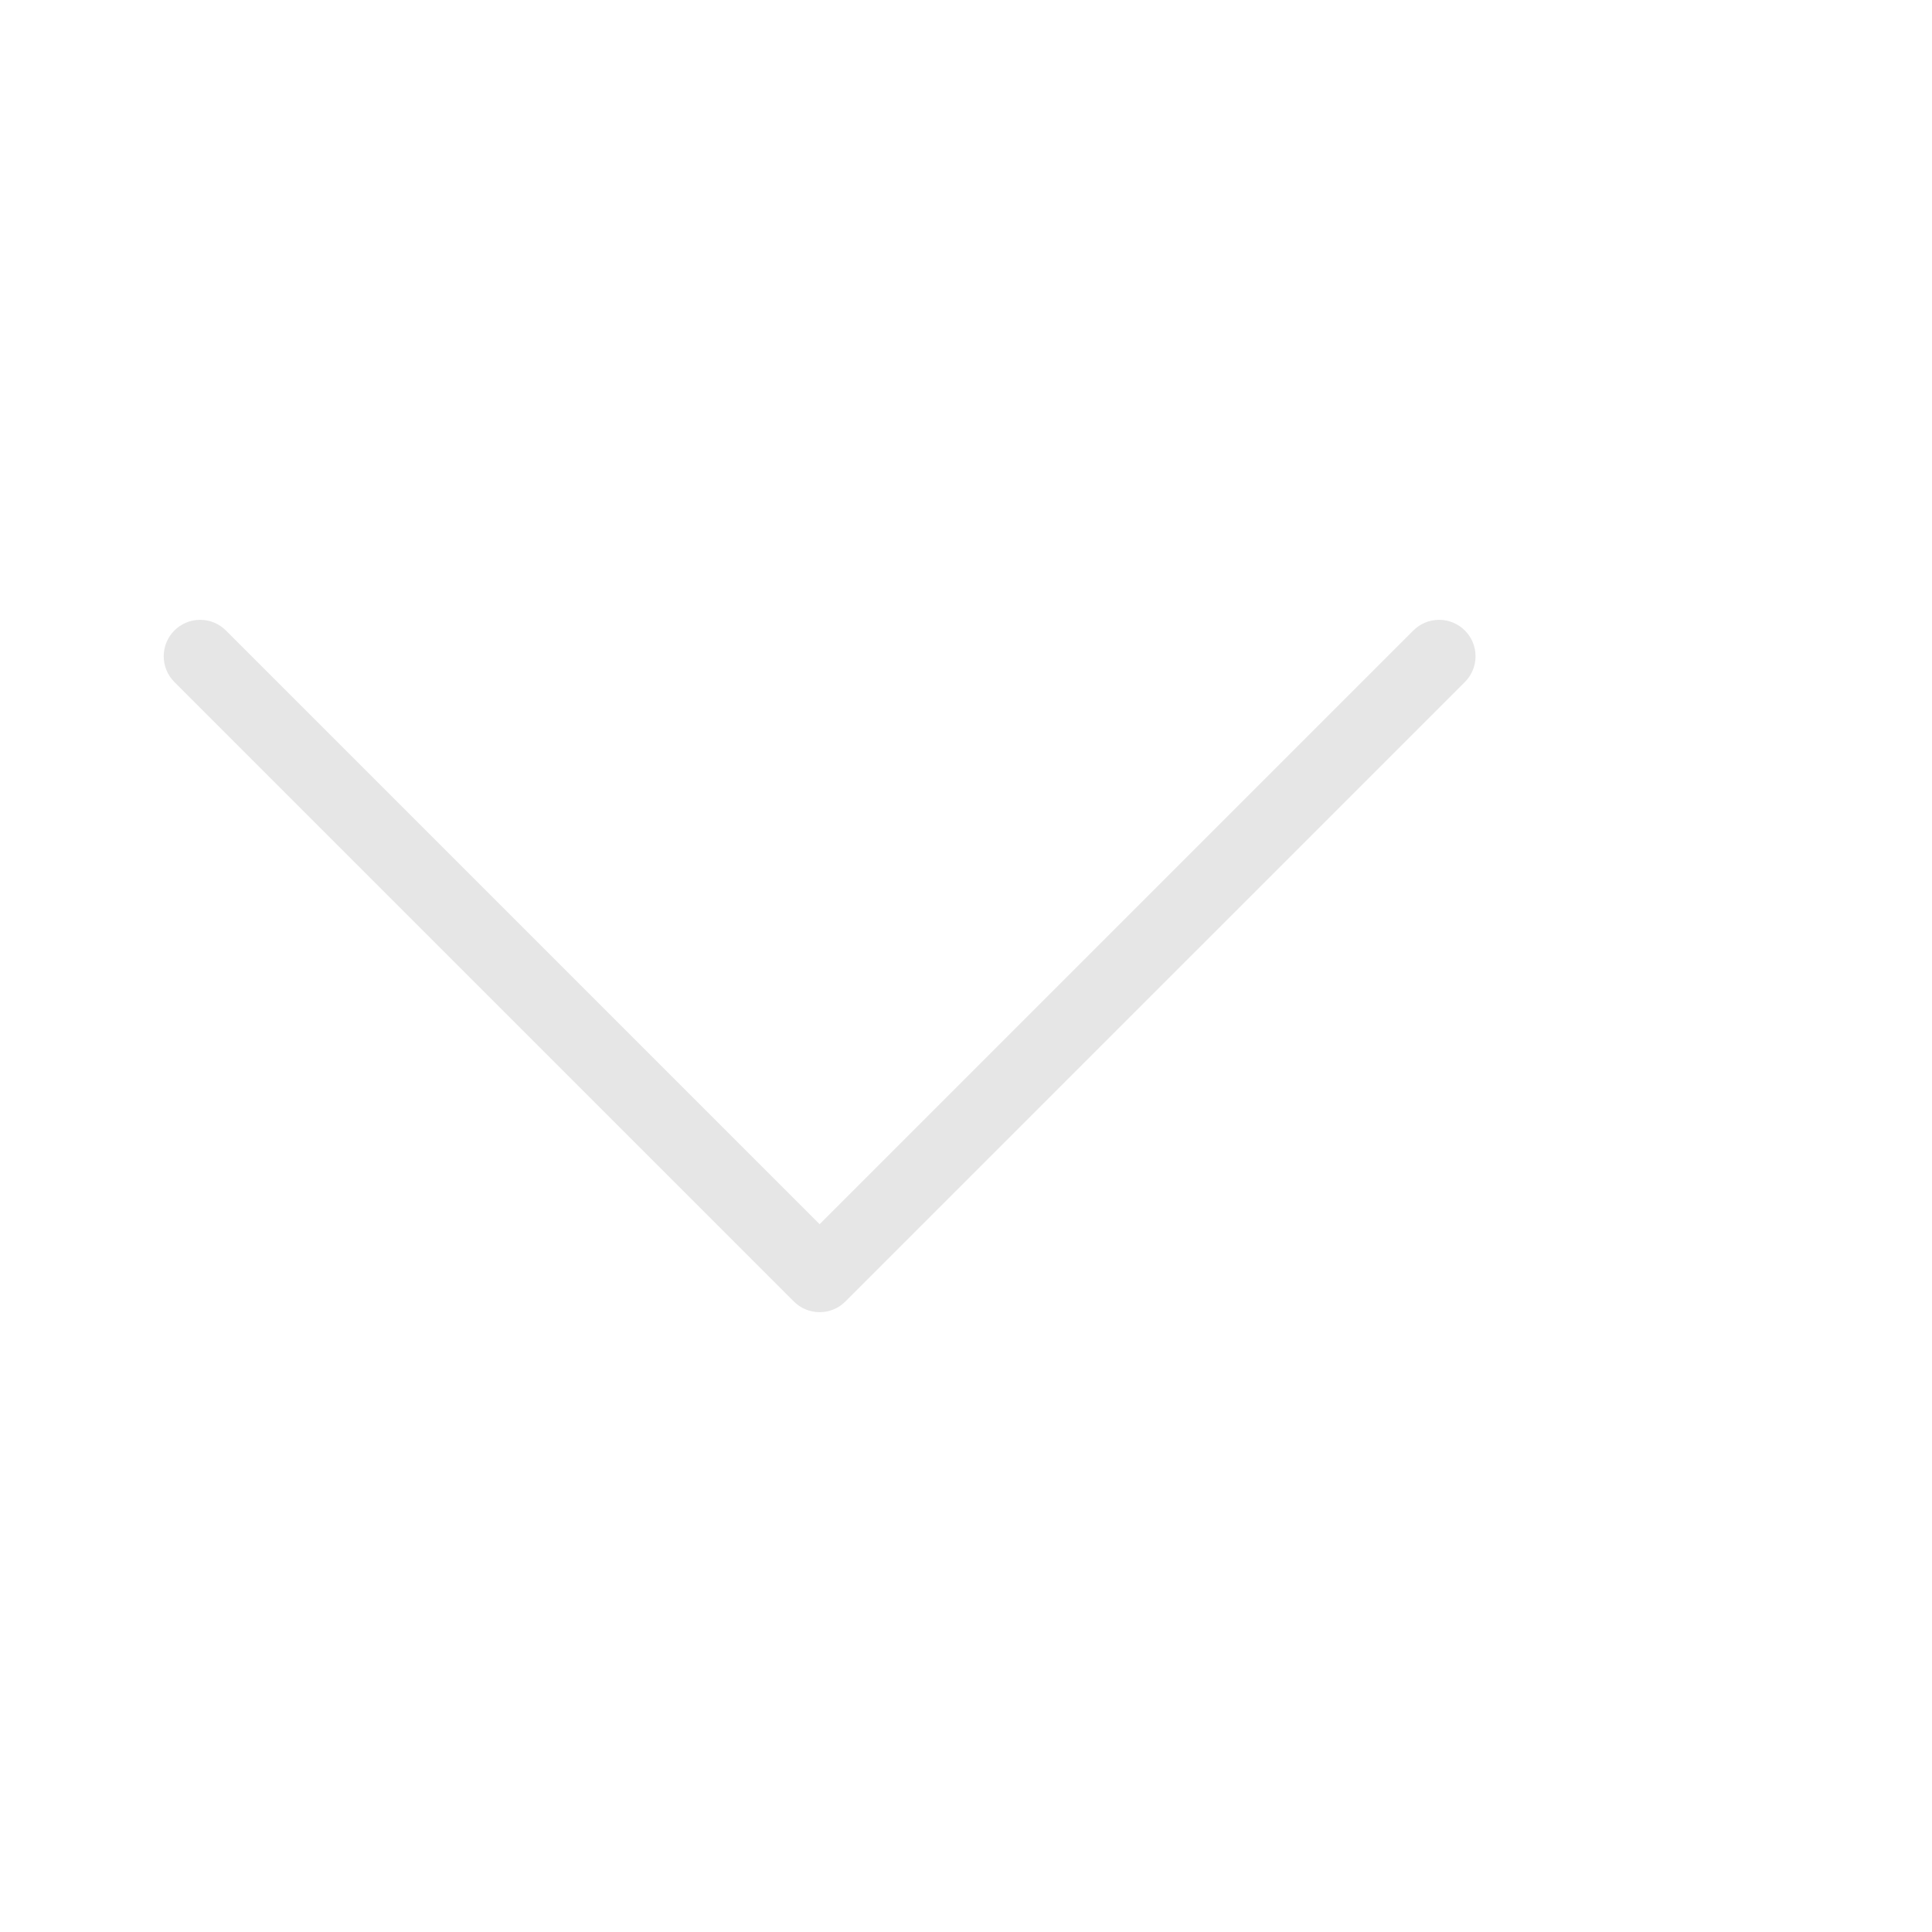
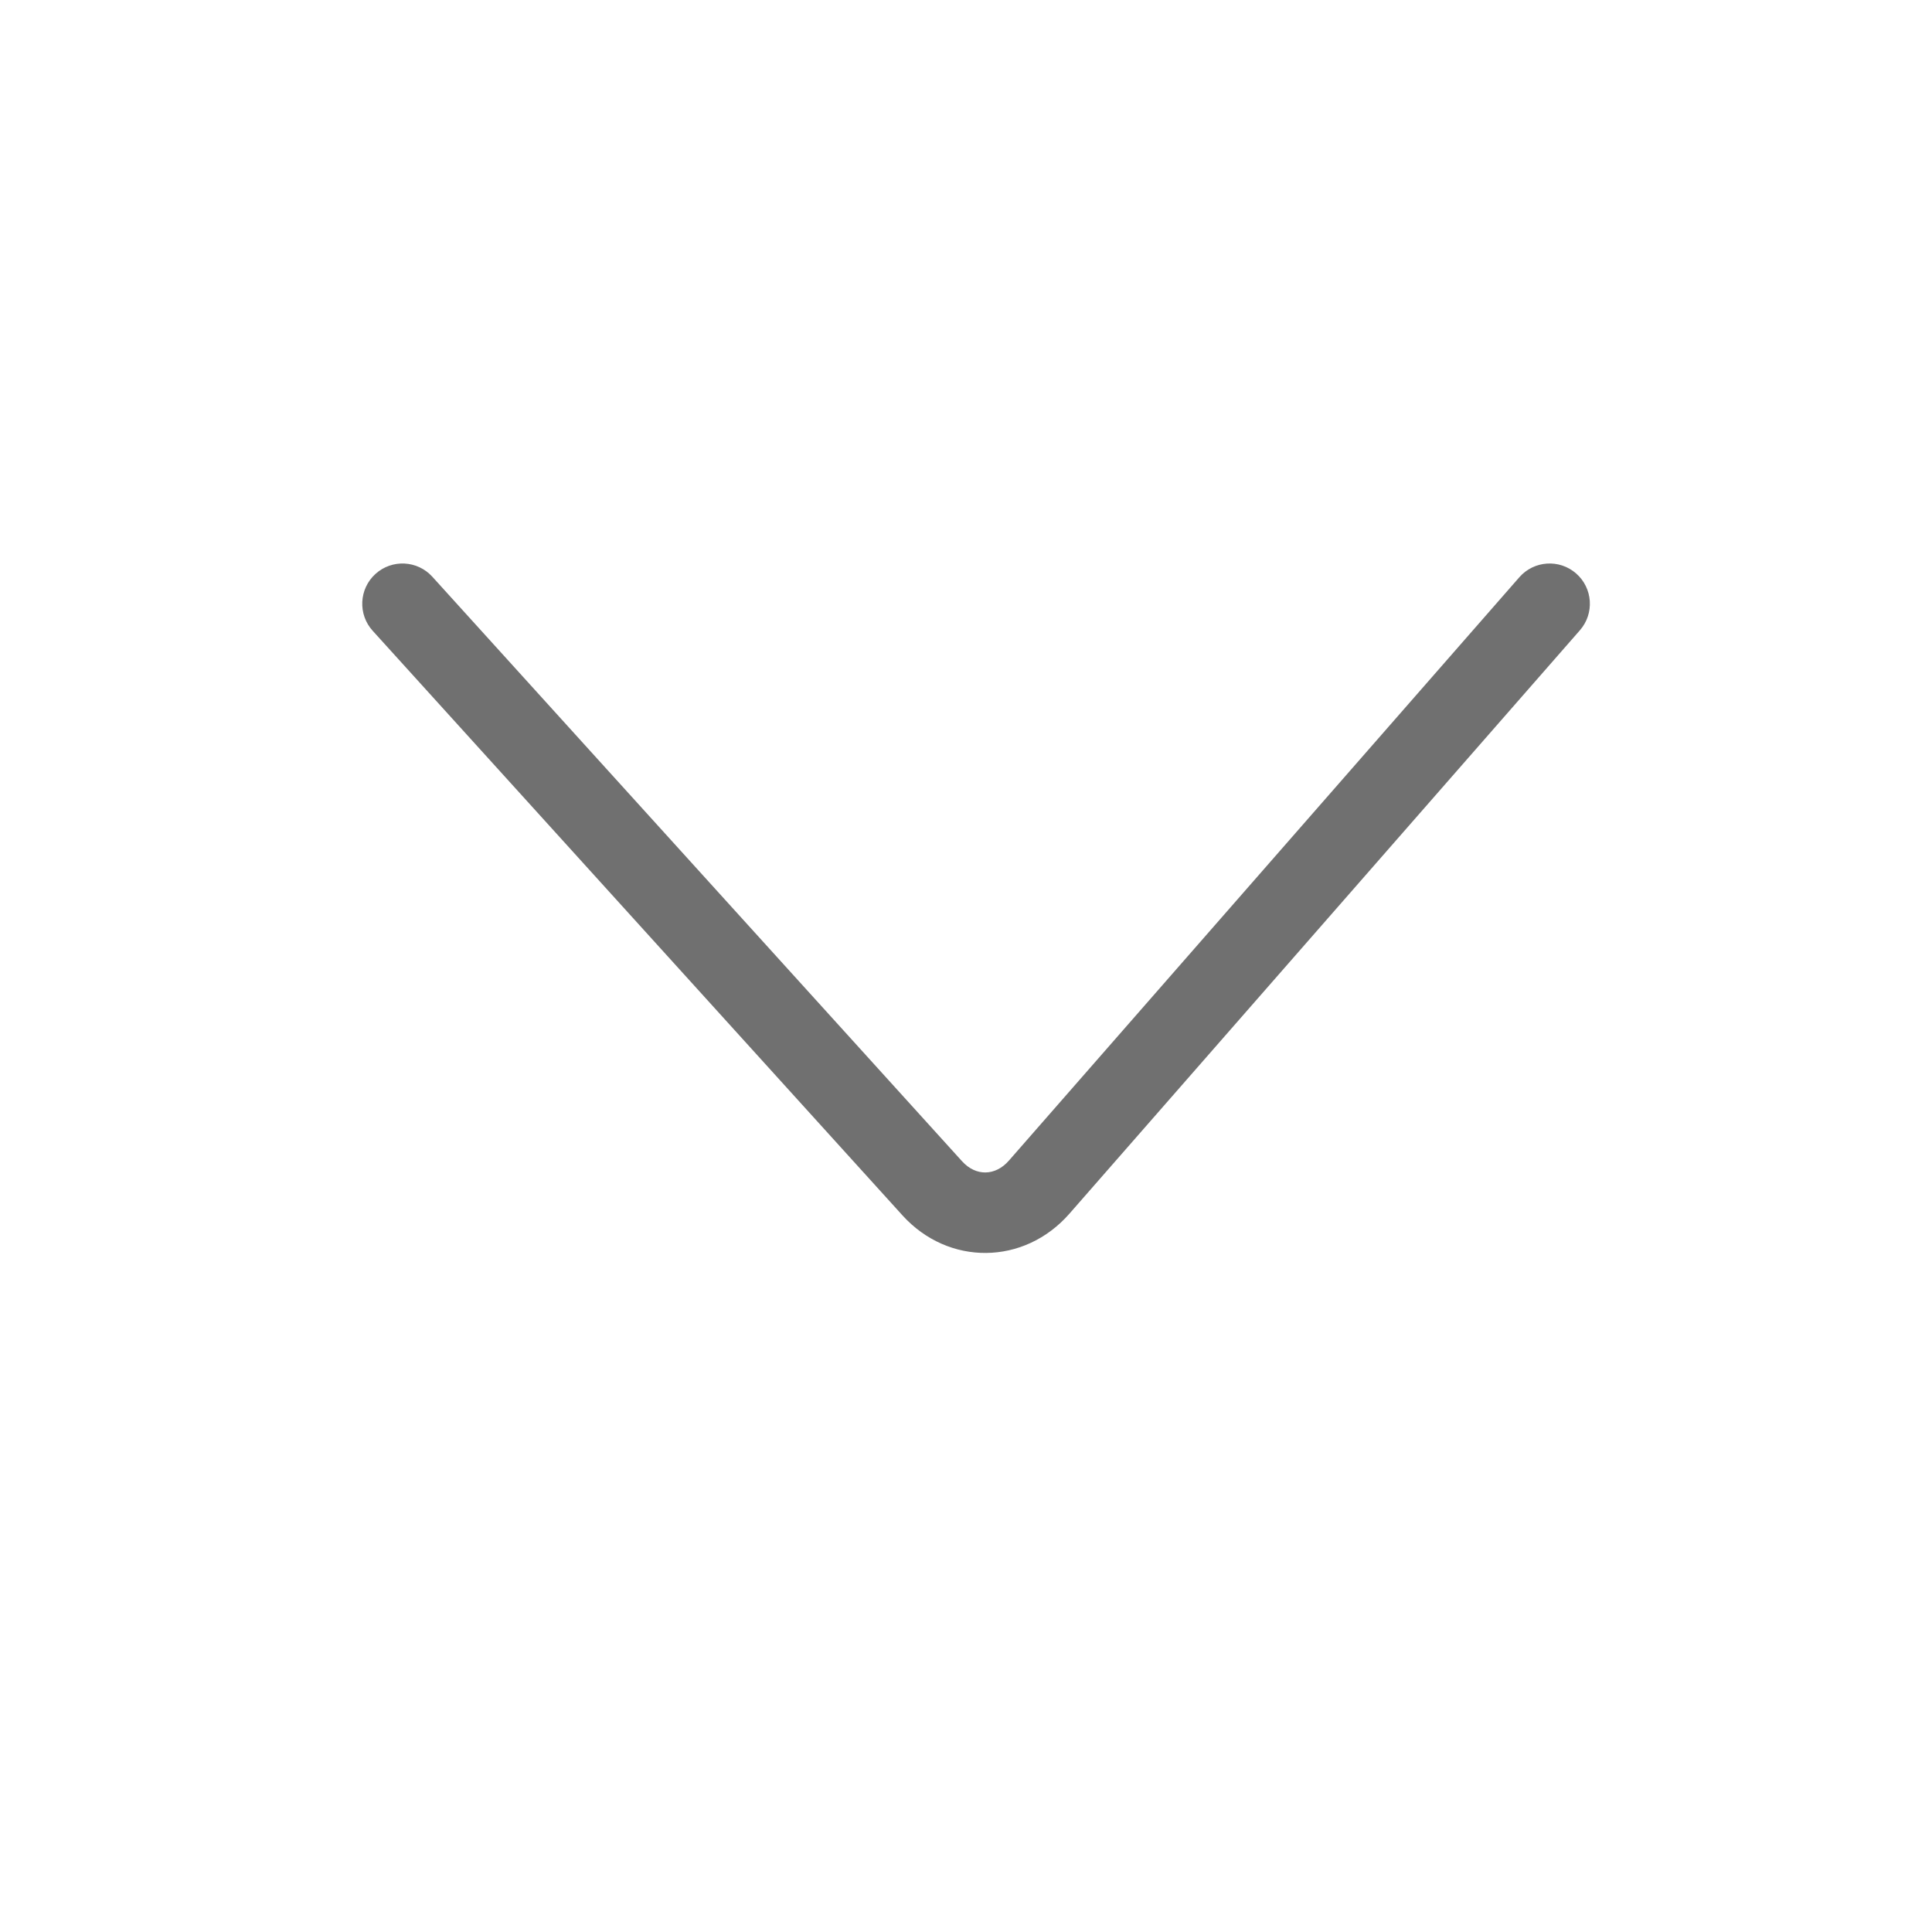
- <svg xmlns="http://www.w3.org/2000/svg" t="1615000930563" class="icon" viewBox="0 0 1940 1024" version="1.1" p-id="8733" width="200" height="200">
-   <path d="M1481.655 200.979c0 0.012 0 0.026 0 0.040 0 10.092-4.099 19.227-10.723 25.83l-622.042 622.042c-6.621 6.623-15.767 10.719-25.871 10.719s-19.252-4.097-25.87-10.719l-622.042-622.042c-6.621-6.622-10.716-15.767-10.716-25.871 0-20.206 16.38-36.587 36.587-36.587 10.103 0 19.251 4.096 25.871 10.717l596.17 596.17 596.17-596.17c6.622-6.62 15.768-10.713 25.871-10.713 20.207 0 36.589 16.378 36.593 36.584z" p-id="8734" fill="#e6e6e6" />
+ <svg xmlns="http://www.w3.org/2000/svg" t="1618392761885" class="icon" viewBox="0 0 1024 1024" version="1.1" p-id="1110" width="200" height="200">
+   <defs>
+     <style type="text/css" />
+   </defs>
+   <path d="M478.312 644.159C502.692 671.061 542.819 670.698 566.819 643.27L837.388 334.048C845.147 325.181 844.248 311.704 835.381 303.945 826.515 296.186 813.037 297.085 805.278 305.952L534.71 615.173C527.508 623.404 517.169 623.498 509.928 615.508L229.141 305.674C221.229 296.944 207.738 296.28 199.008 304.192 190.277 312.104 189.614 325.595 197.526 334.326L478.312 644.159Z" p-id="1111" fill="#707070" />
</svg>
